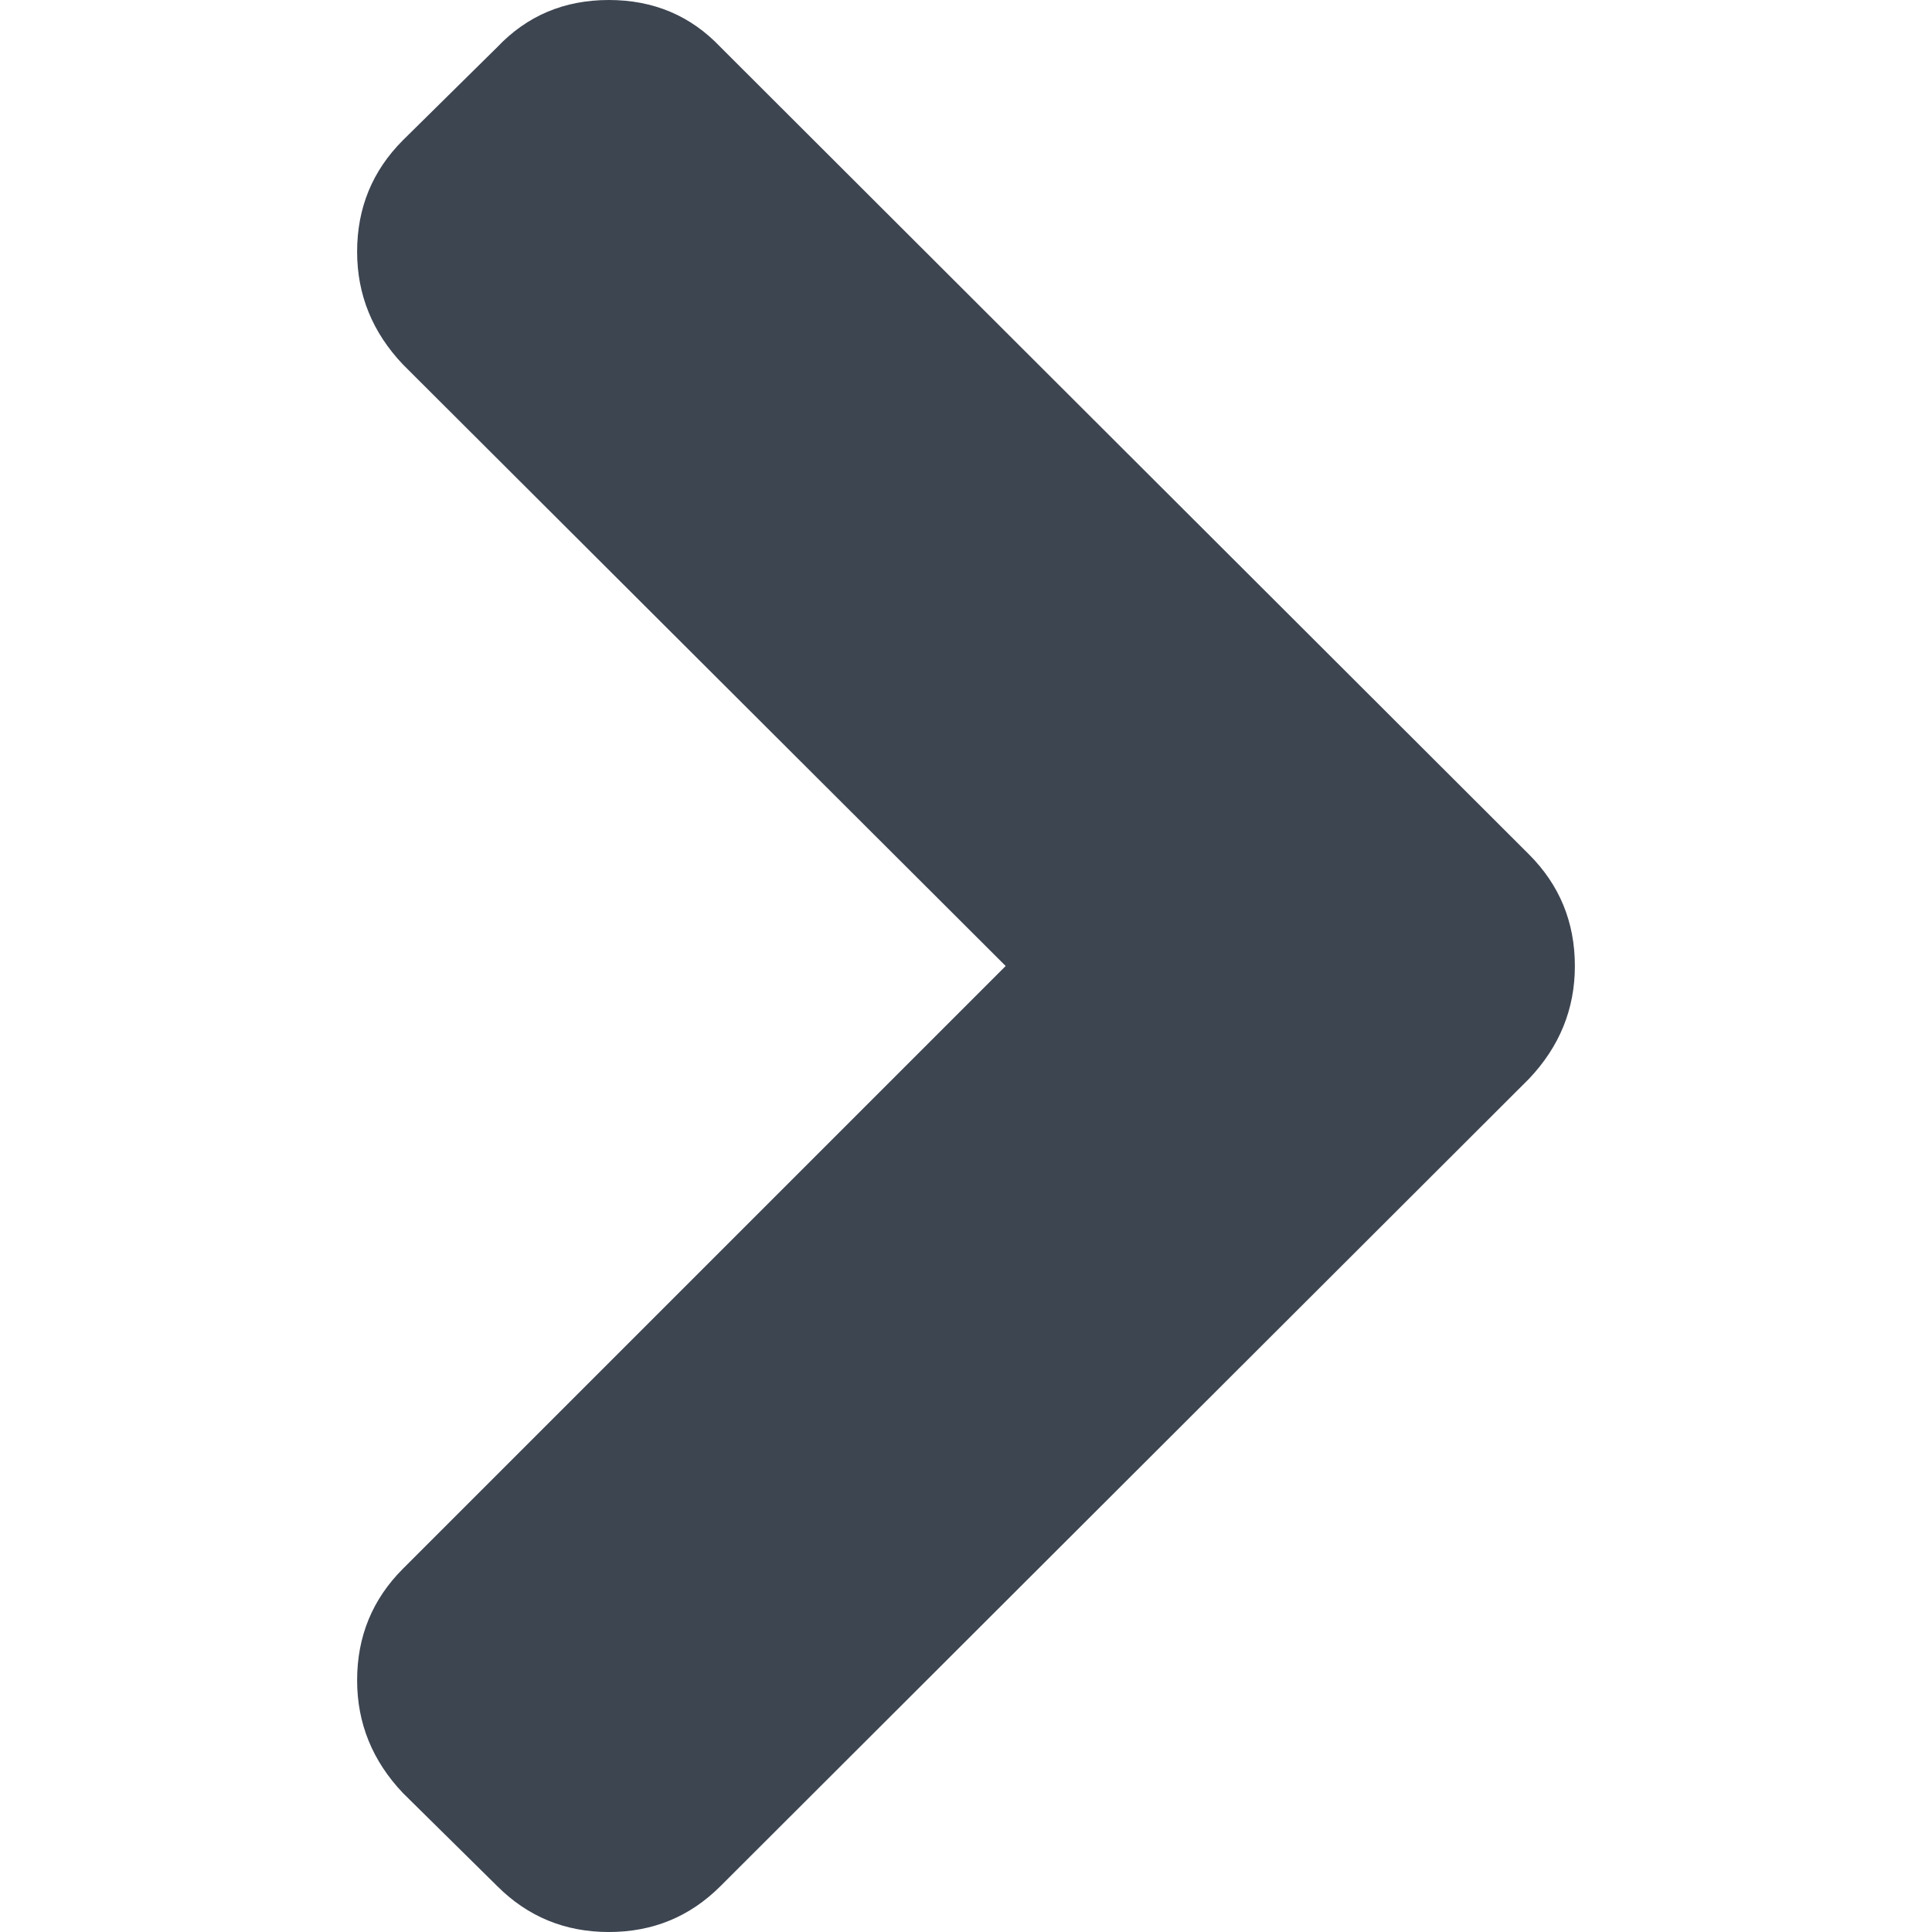
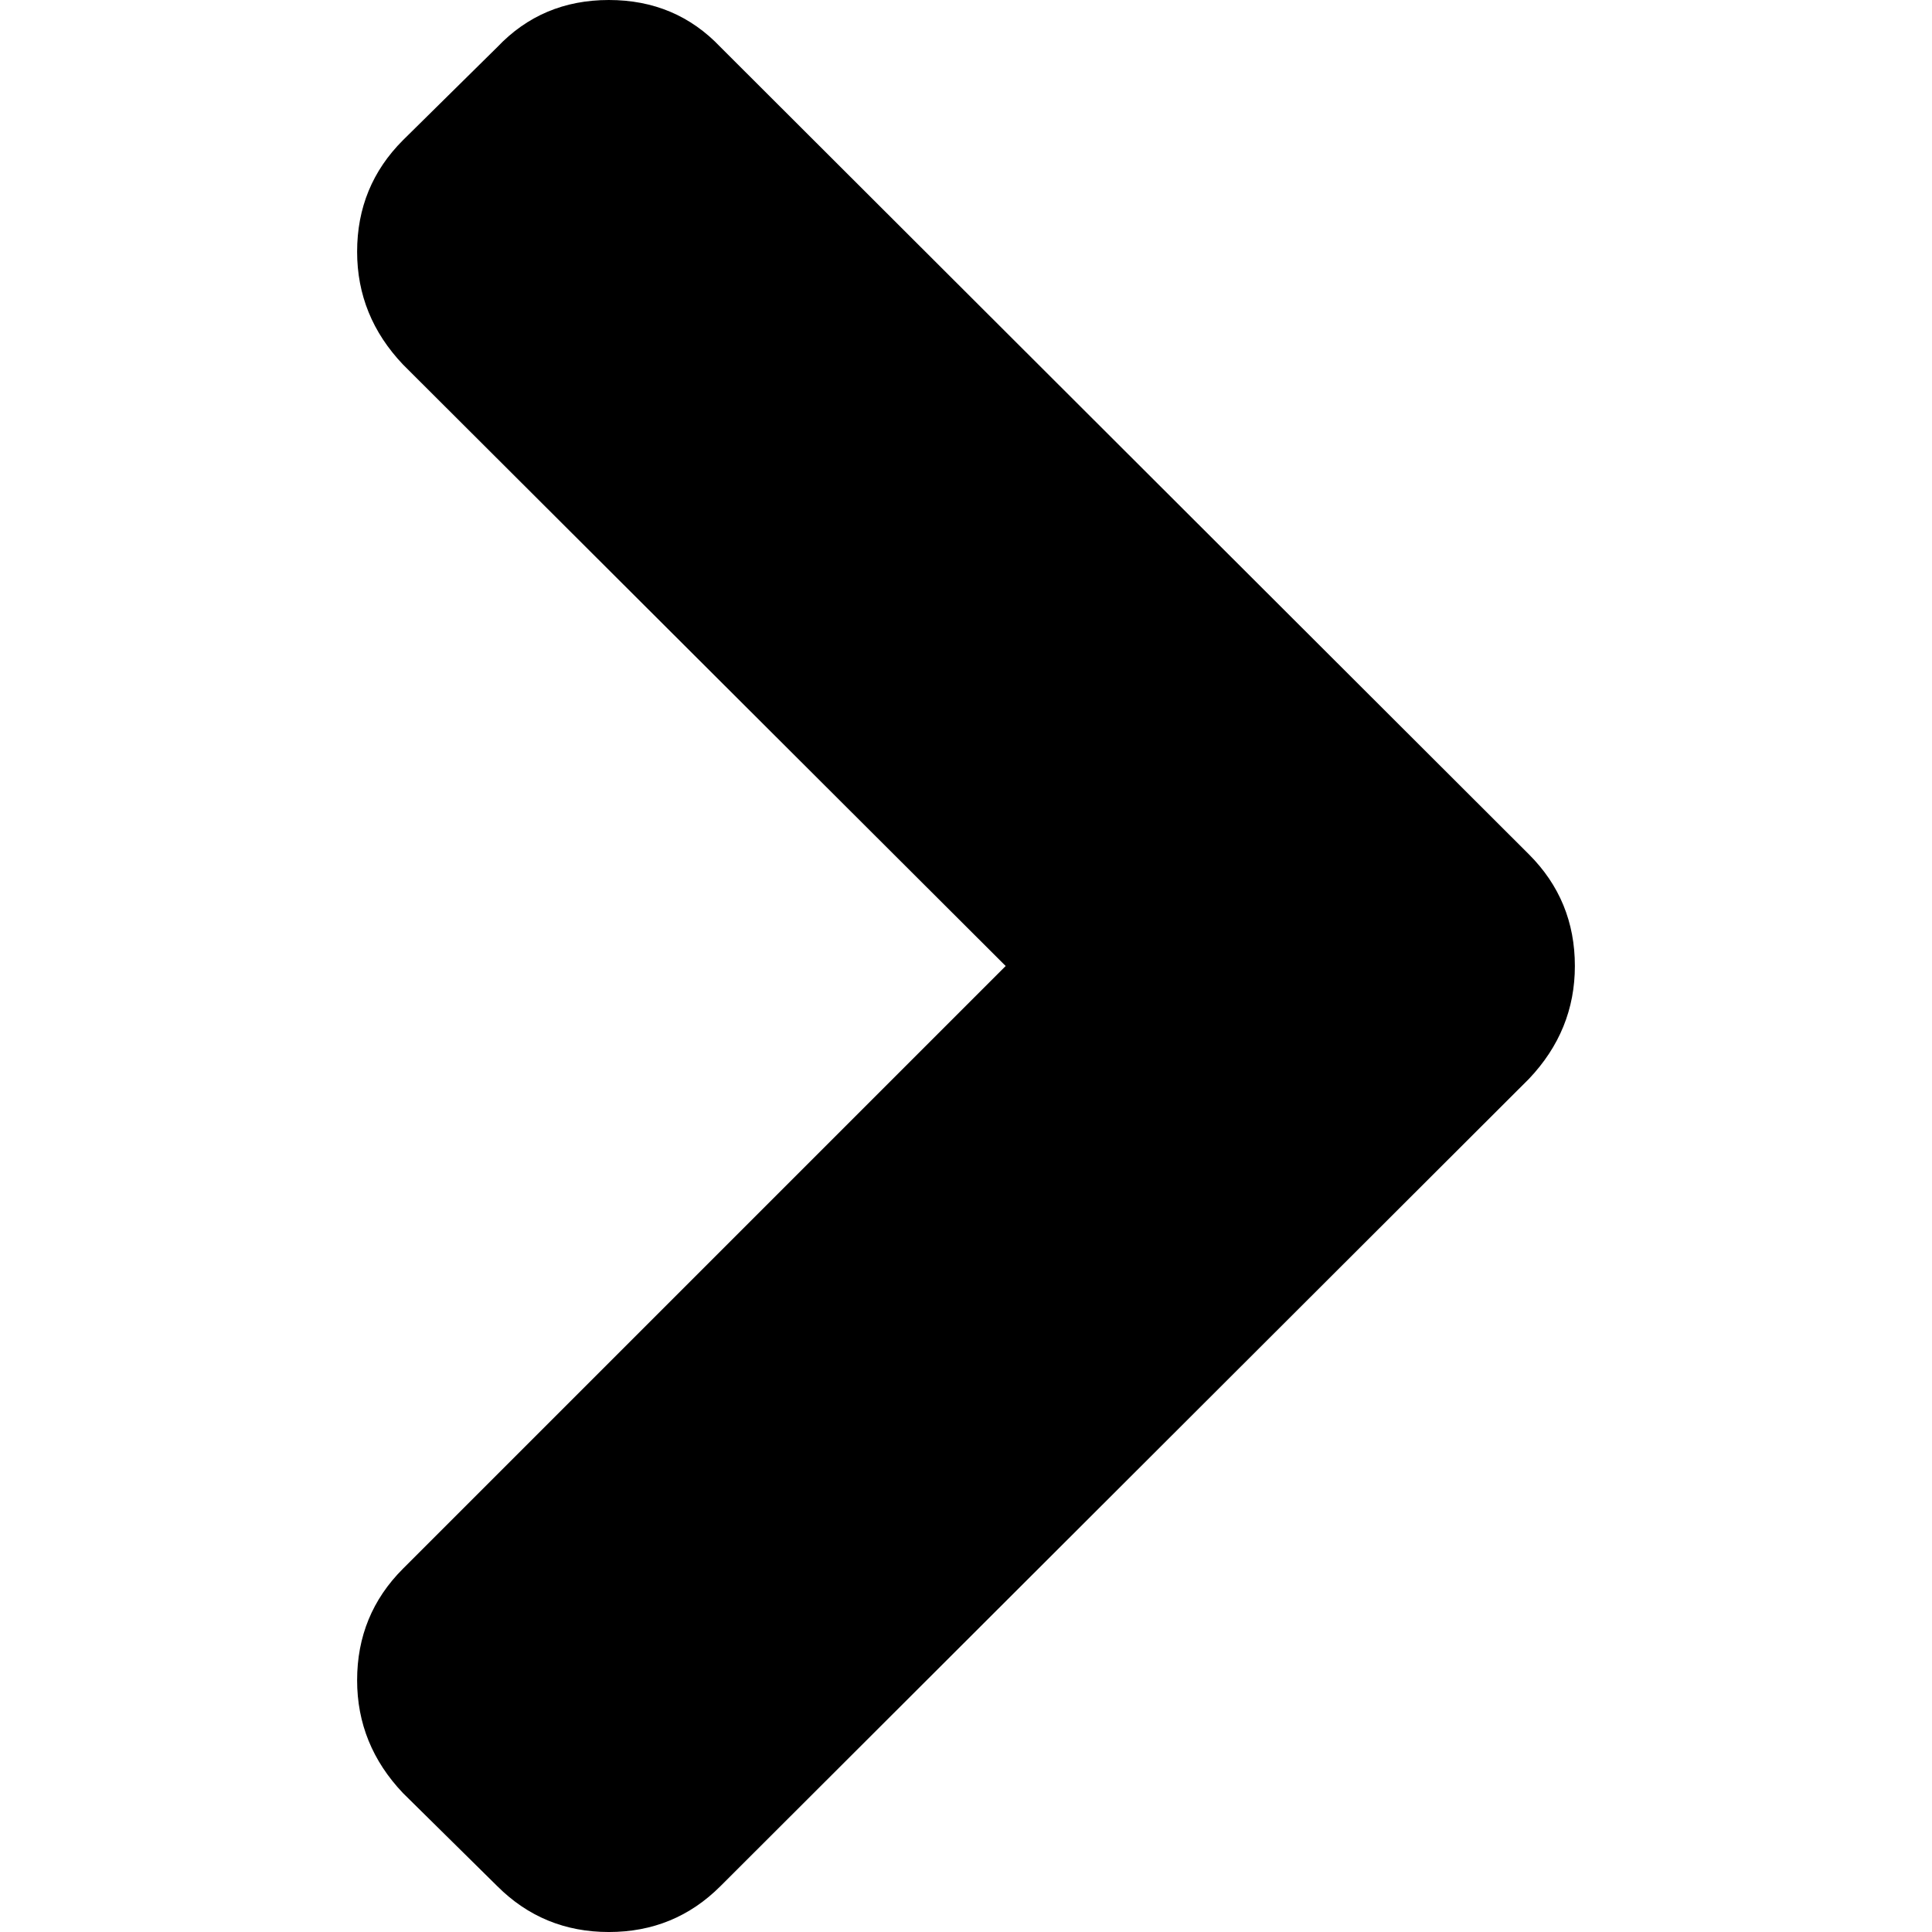
- <svg xmlns="http://www.w3.org/2000/svg" width="444.819" height="444.819" fill="#3d4551" viewBox="0 0 444.819 444.819">
+ <svg xmlns="http://www.w3.org/2000/svg" width="444.819" height="444.819" viewBox="0 0 444.819 444.819">
  <path d="M352.025 196.712L165.885 10.848C159.028 3.615 150.468 0 140.185 0s-18.84 3.62-25.696 10.848l-21.7 21.416c-7.045 7.043-10.567 15.604-10.567 25.692 0 9.897 3.52 18.56 10.566 25.98L231.544 222.41 92.785 361.168c-7.04 7.043-10.563 15.604-10.563 25.693 0 9.9 3.52 18.566 10.564 25.98l21.7 21.417c7.043 7.043 15.612 10.564 25.697 10.564 10.09 0 18.656-3.52 25.697-10.564L352.025 248.39c7.046-7.423 10.57-16.084 10.57-25.98.002-10.09-3.524-18.655-10.57-25.698z" />
</svg>
